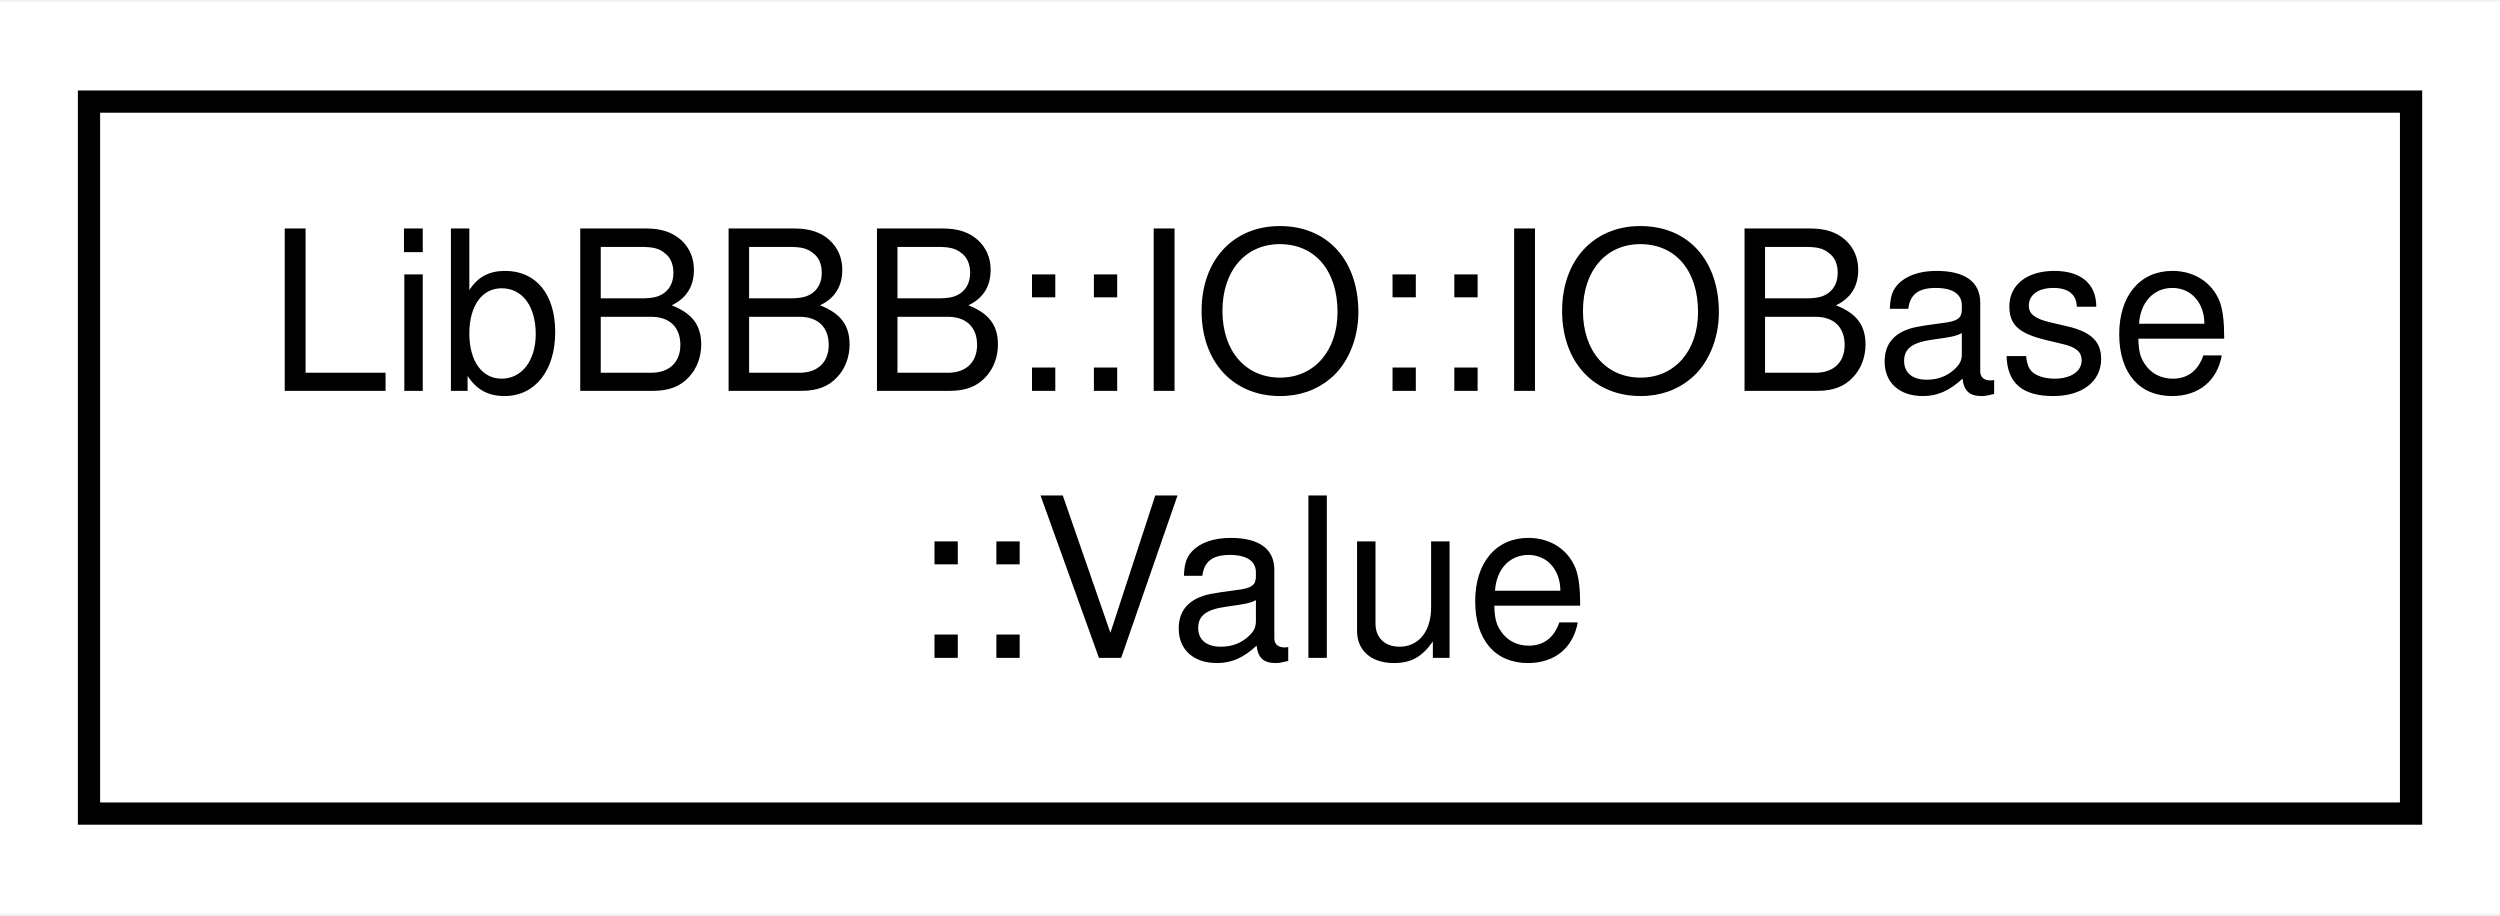
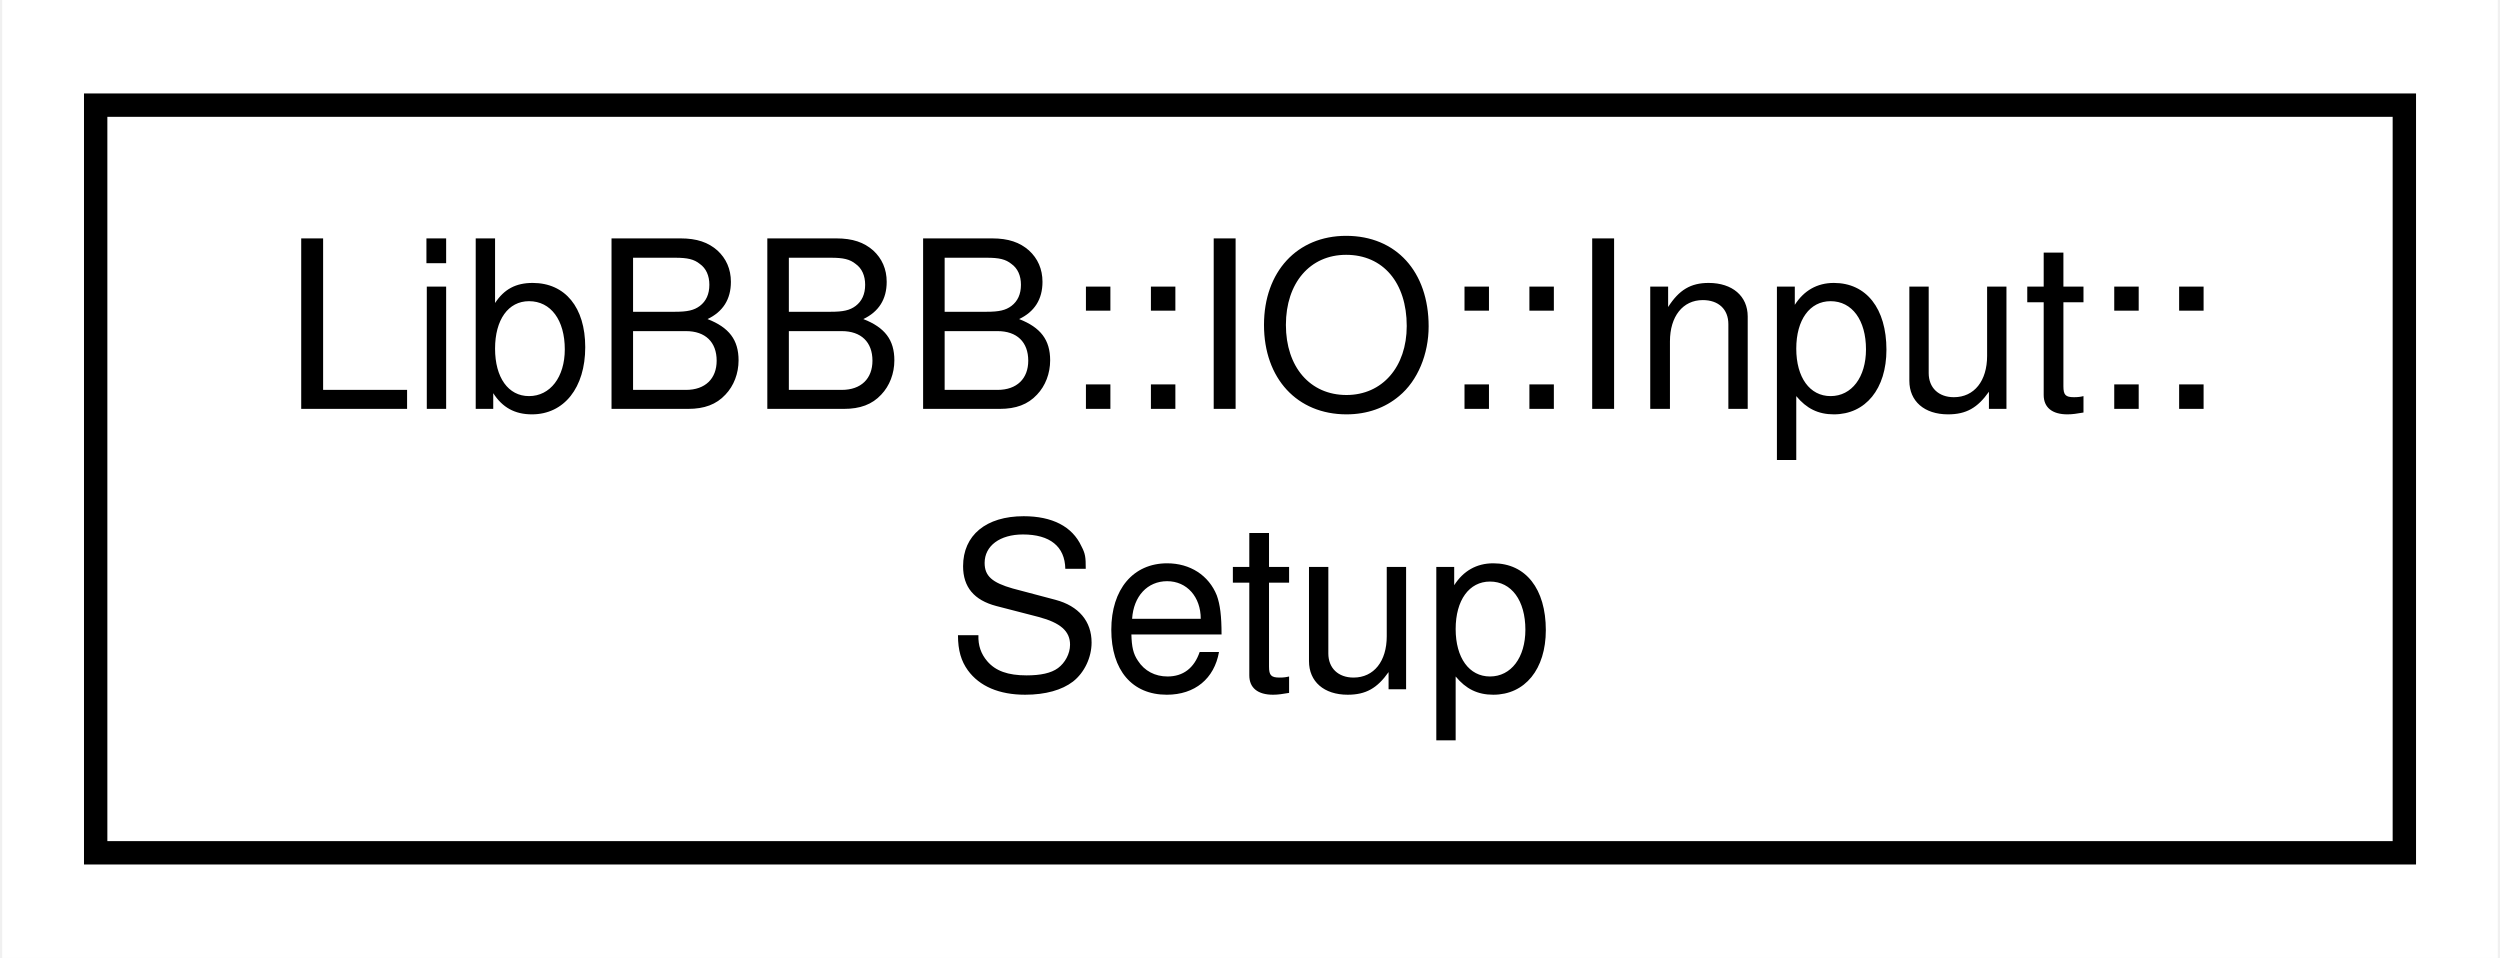
- <svg xmlns="http://www.w3.org/2000/svg" xmlns:xlink="http://www.w3.org/1999/xlink" width="112pt" height="41pt" viewBox="0.00 0.00 112.36 41.00">
+ <svg xmlns="http://www.w3.org/2000/svg" xmlns:xlink="http://www.w3.org/1999/xlink" width="107pt" height="41pt" viewBox="0.00 0.00 106.81 41.00">
  <g id="graph0" class="graph" transform="scale(1 1) rotate(0) translate(4 37)">
-     <polygon fill="#ffffff" stroke="transparent" points="-4,4 -4,-37 108.363,-37 108.363,4 -4,4" />
+     <polygon fill="#ffffff" stroke="transparent" points="-4,4 -4,-37 102.811,-37 102.811,4 -4,4" />
    <g id="node1" class="node">
      <g id="a_node1">
-         <a xlink:href="structLibBBB_1_1IO_1_1IOBase_1_1Value.html" target="_top" xlink:title="The Value struct holds the enyn to represent the GPIO being low or high. ">
-           <polygon fill="#ffffff" stroke="#000000" points="0,-.5 0,-32.5 104.363,-32.5 104.363,-.5 0,-.5" />
-           <text text-anchor="start" x="8" y="-19.5" font-family="Helvetica,sans-Serif" font-size="10.00" fill="#000000">LibBBB::IO::IOBase</text>
-           <text text-anchor="middle" x="52.181" y="-7.5" font-family="Helvetica,sans-Serif" font-size="10.00" fill="#000000">::Value</text>
+         <a xlink:href="structLibBBB_1_1IO_1_1Input_1_1Setup.html" target="_top" xlink:title="The Setup struct represents the settings that an input can have. This struct makes it easier to creat...">
+           <polygon fill="#ffffff" stroke="#000000" points="0,-.5 0,-32.5 98.811,-32.5 98.811,-.5 0,-.5" />
+           <text text-anchor="start" x="8" y="-19.5" font-family="Helvetica,sans-Serif" font-size="10.00" fill="#000000">LibBBB::IO::Input::</text>
+           <text text-anchor="middle" x="49.406" y="-7.5" font-family="Helvetica,sans-Serif" font-size="10.00" fill="#000000">Setup</text>
        </a>
      </g>
    </g>
  </g>
</svg>
